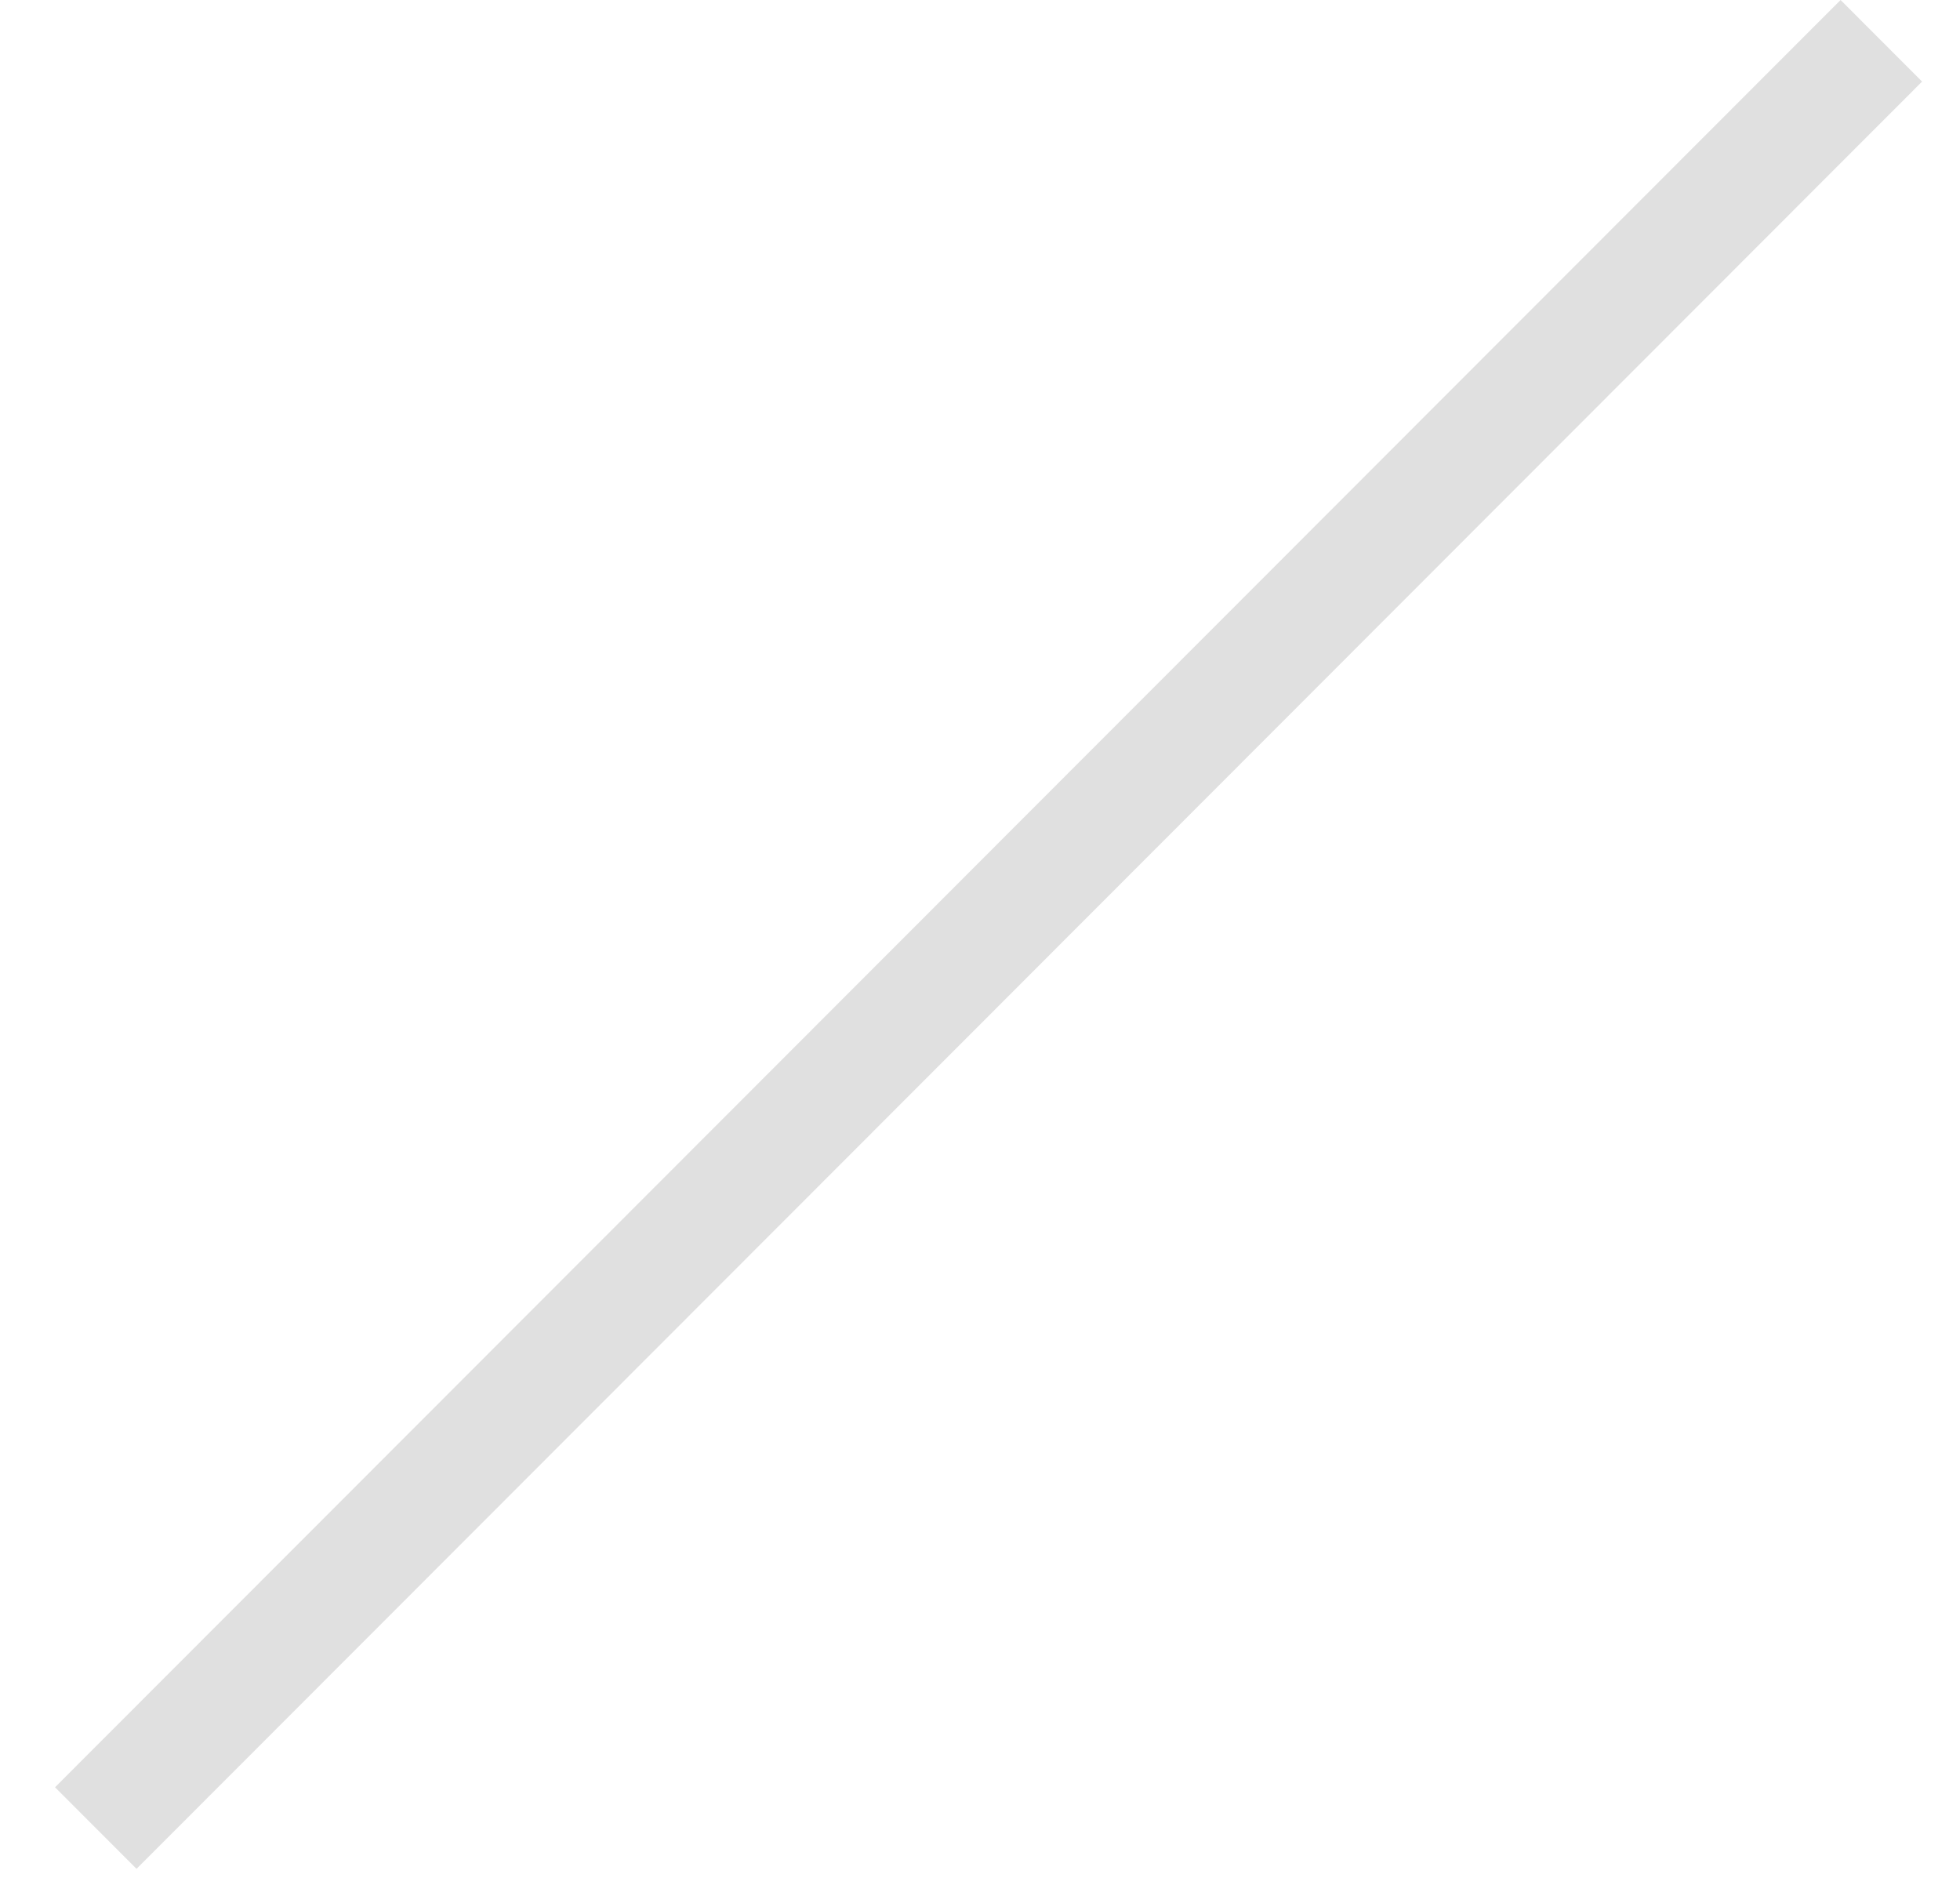
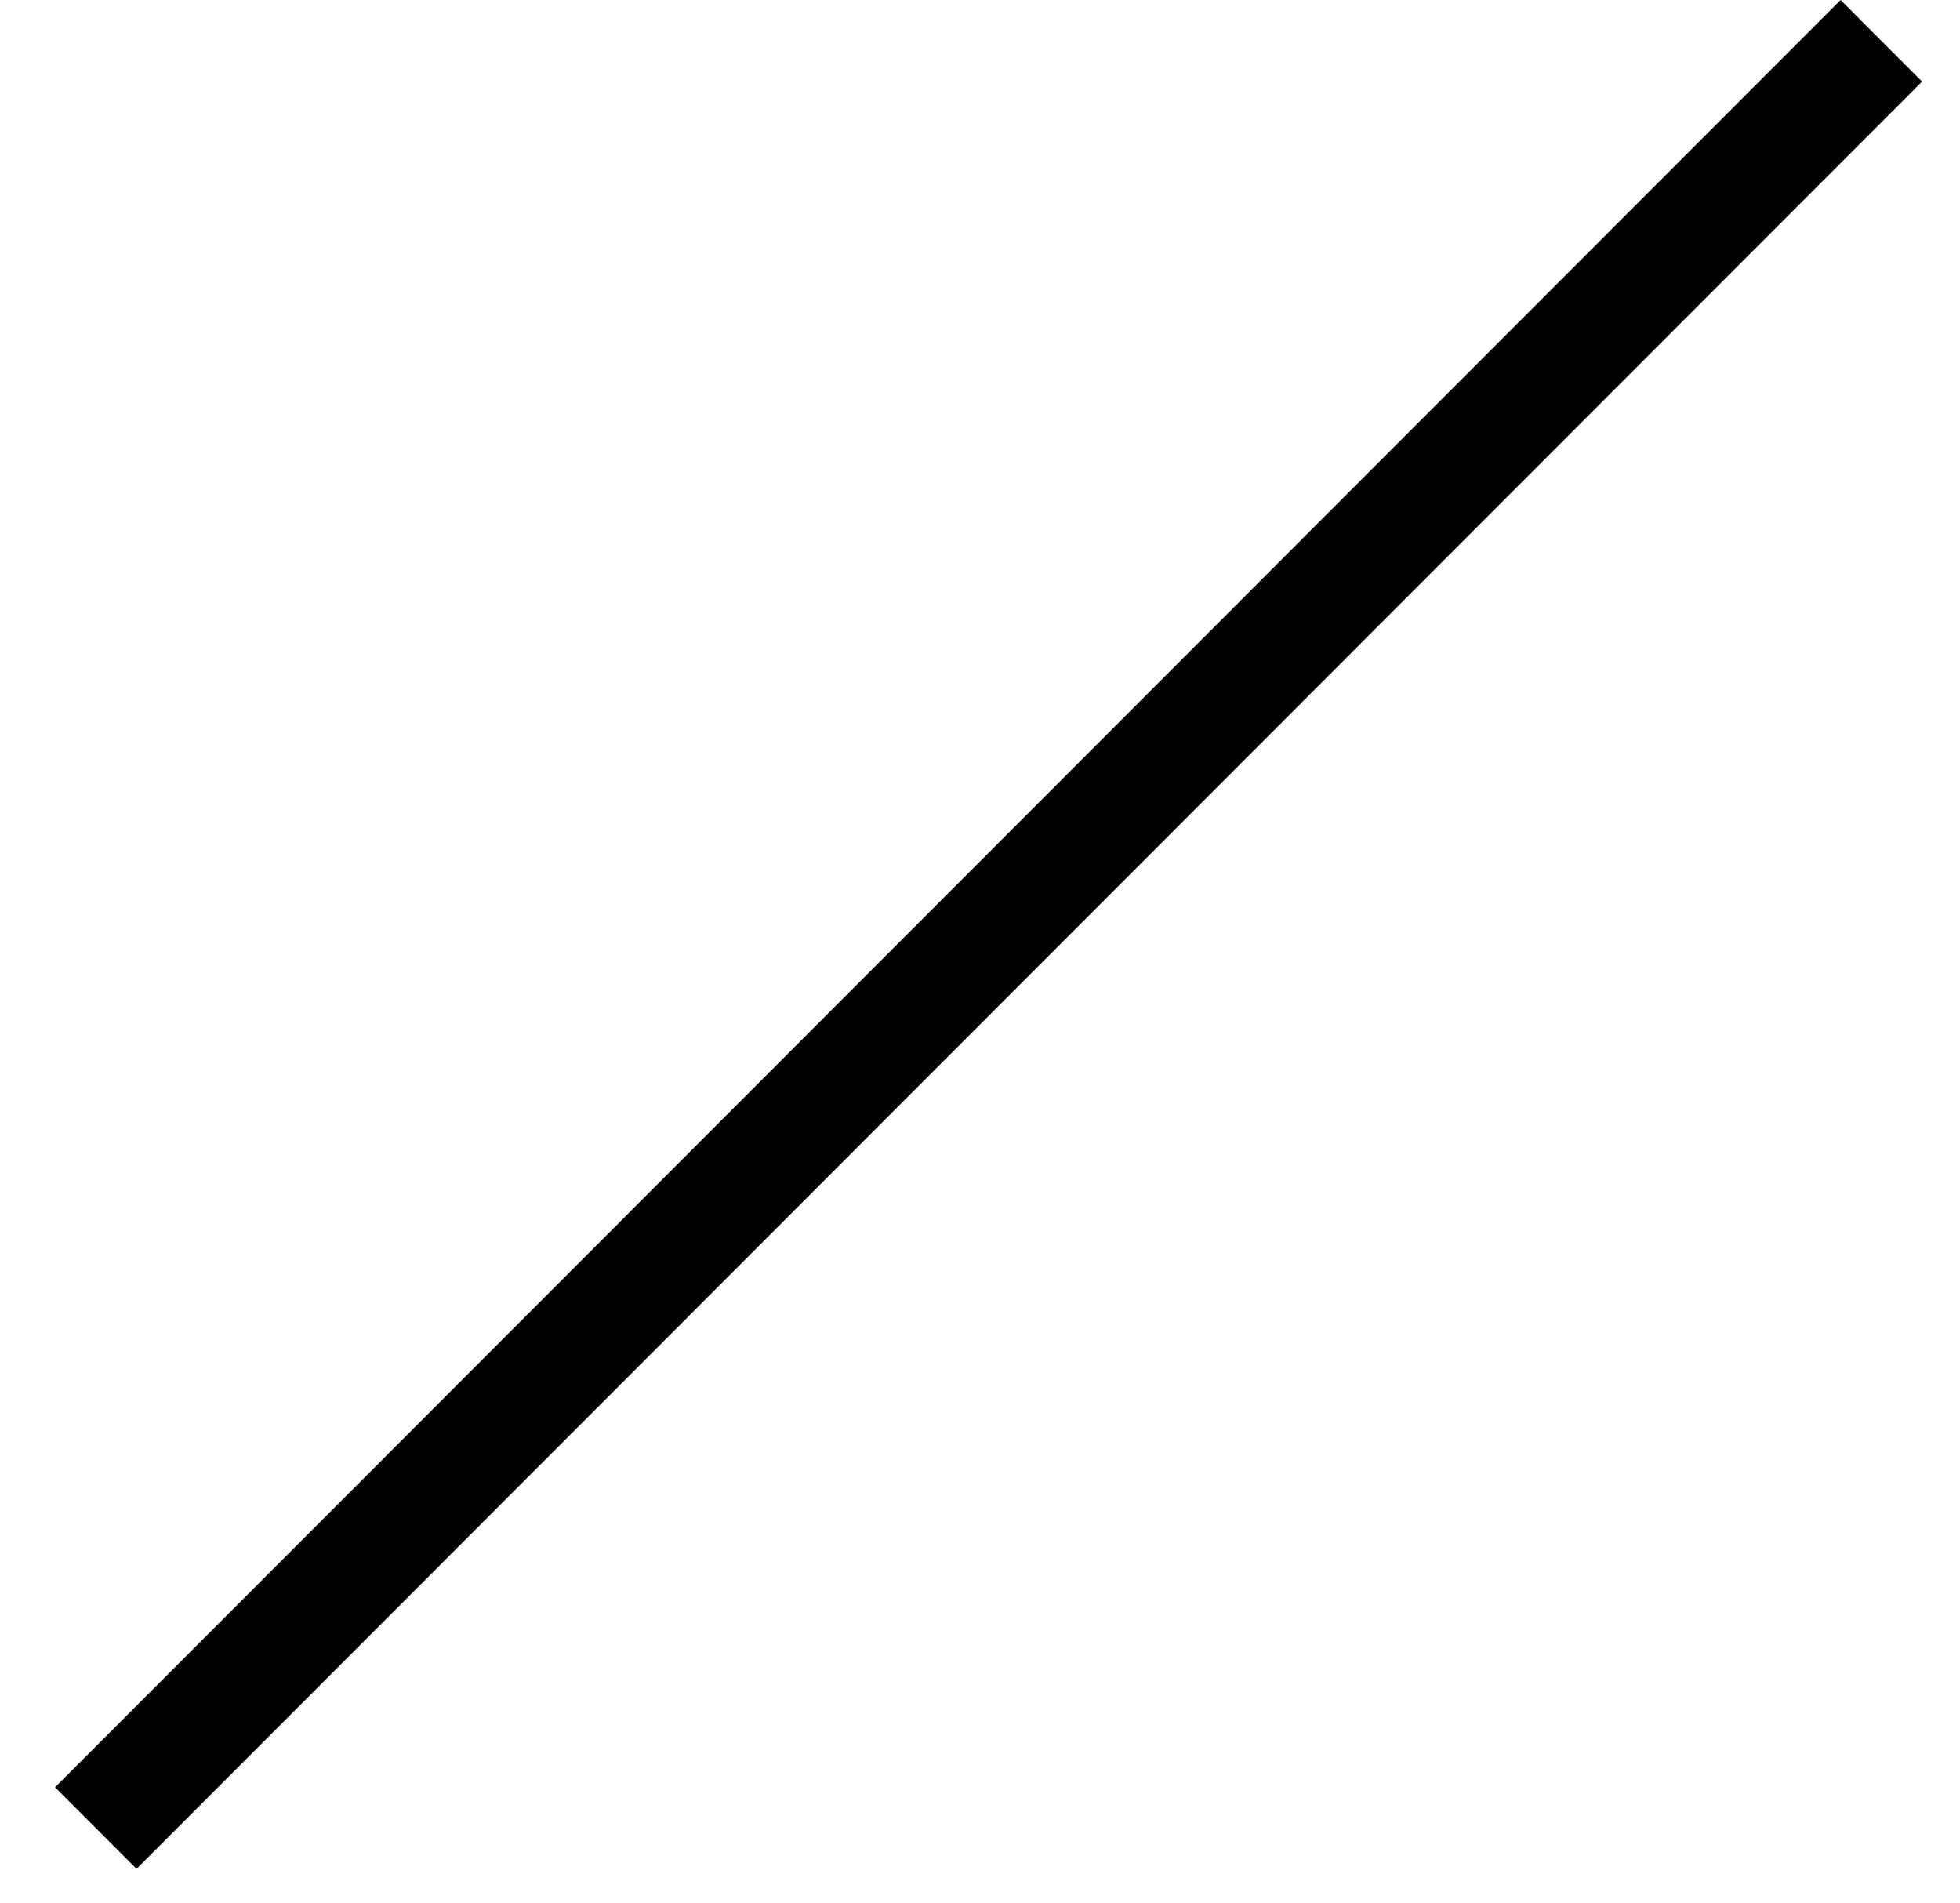
- <svg xmlns="http://www.w3.org/2000/svg" width="34" height="33" viewBox="0 0 34 33" fill="none">
-   <line y1="-1" x2="43.822" y2="-1" transform="matrix(-0.706805 0.707408 -0.706805 -0.707408 31.9285 0)" stroke="#E0E0E0" stroke-width="2" />
+ <svg xmlns="http://www.w3.org/2000/svg" width="34" height="33" viewBox="0 0 34 33">
+   <line y1="-1" x2="43.822" y2="-1" transform="matrix(-0.706805 0.707408 -0.706805 -0.707408 31.9285 0)" stroke="black" stroke-width="2" />
</svg>
